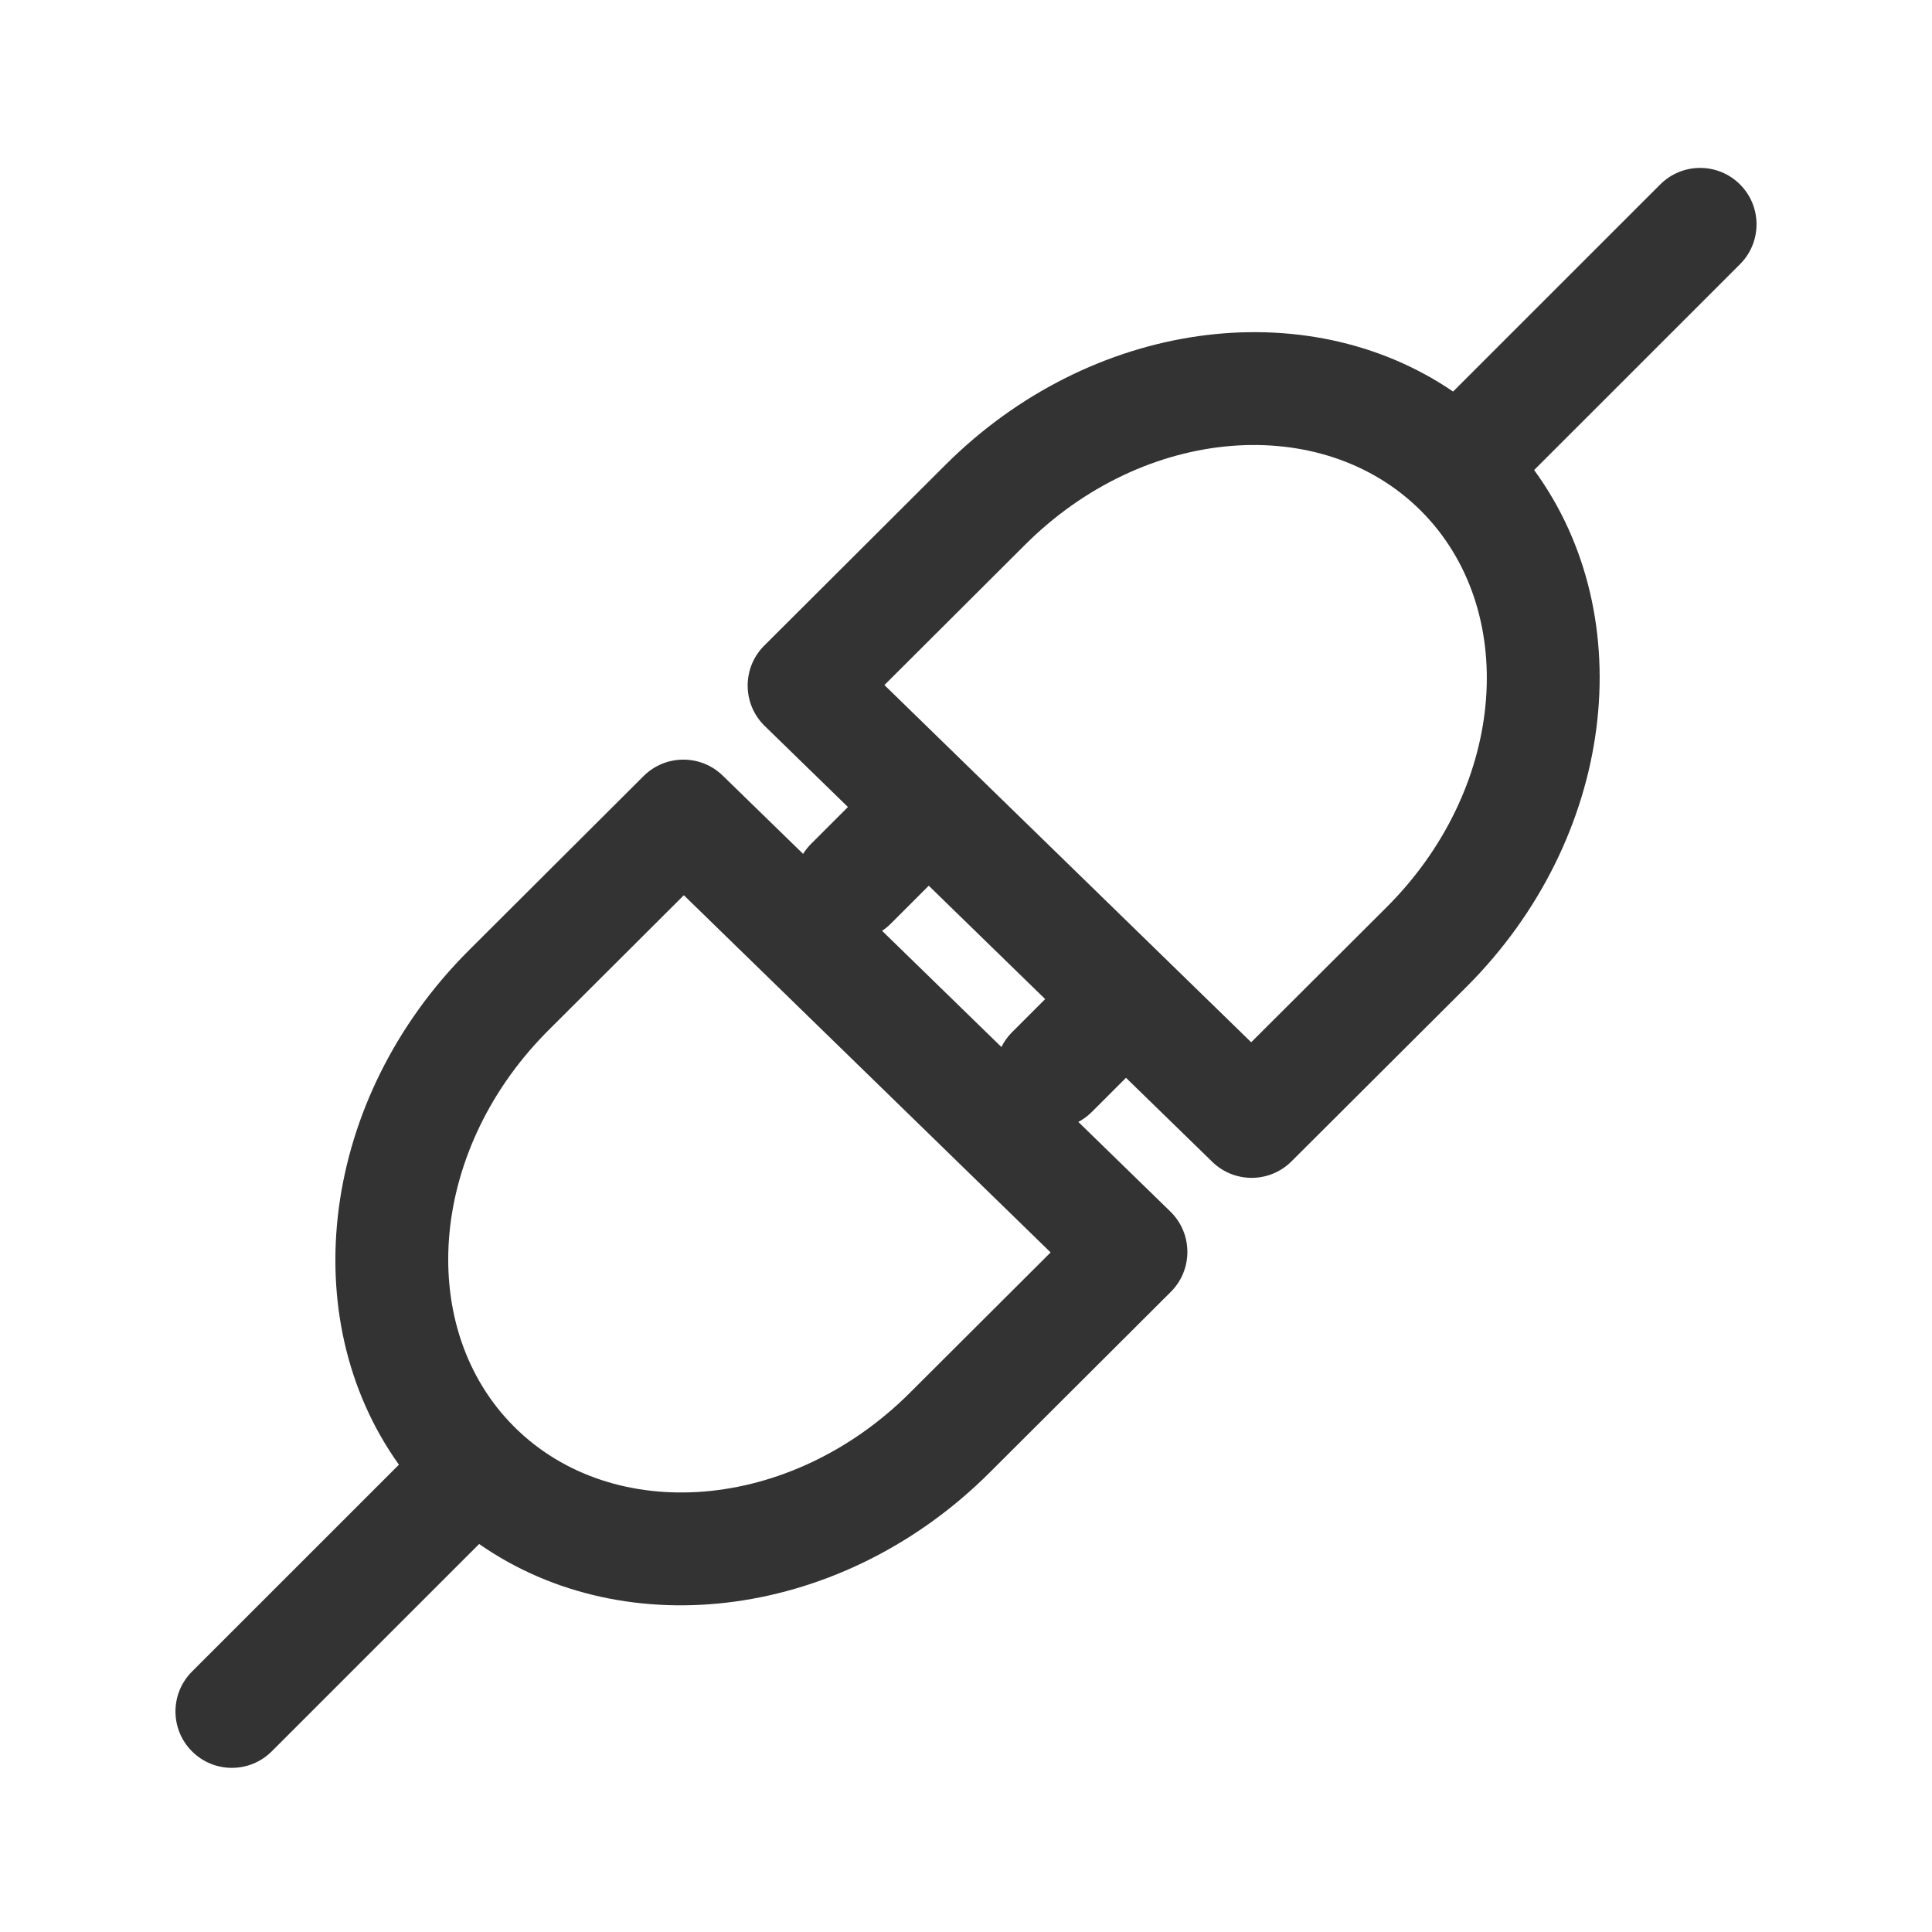
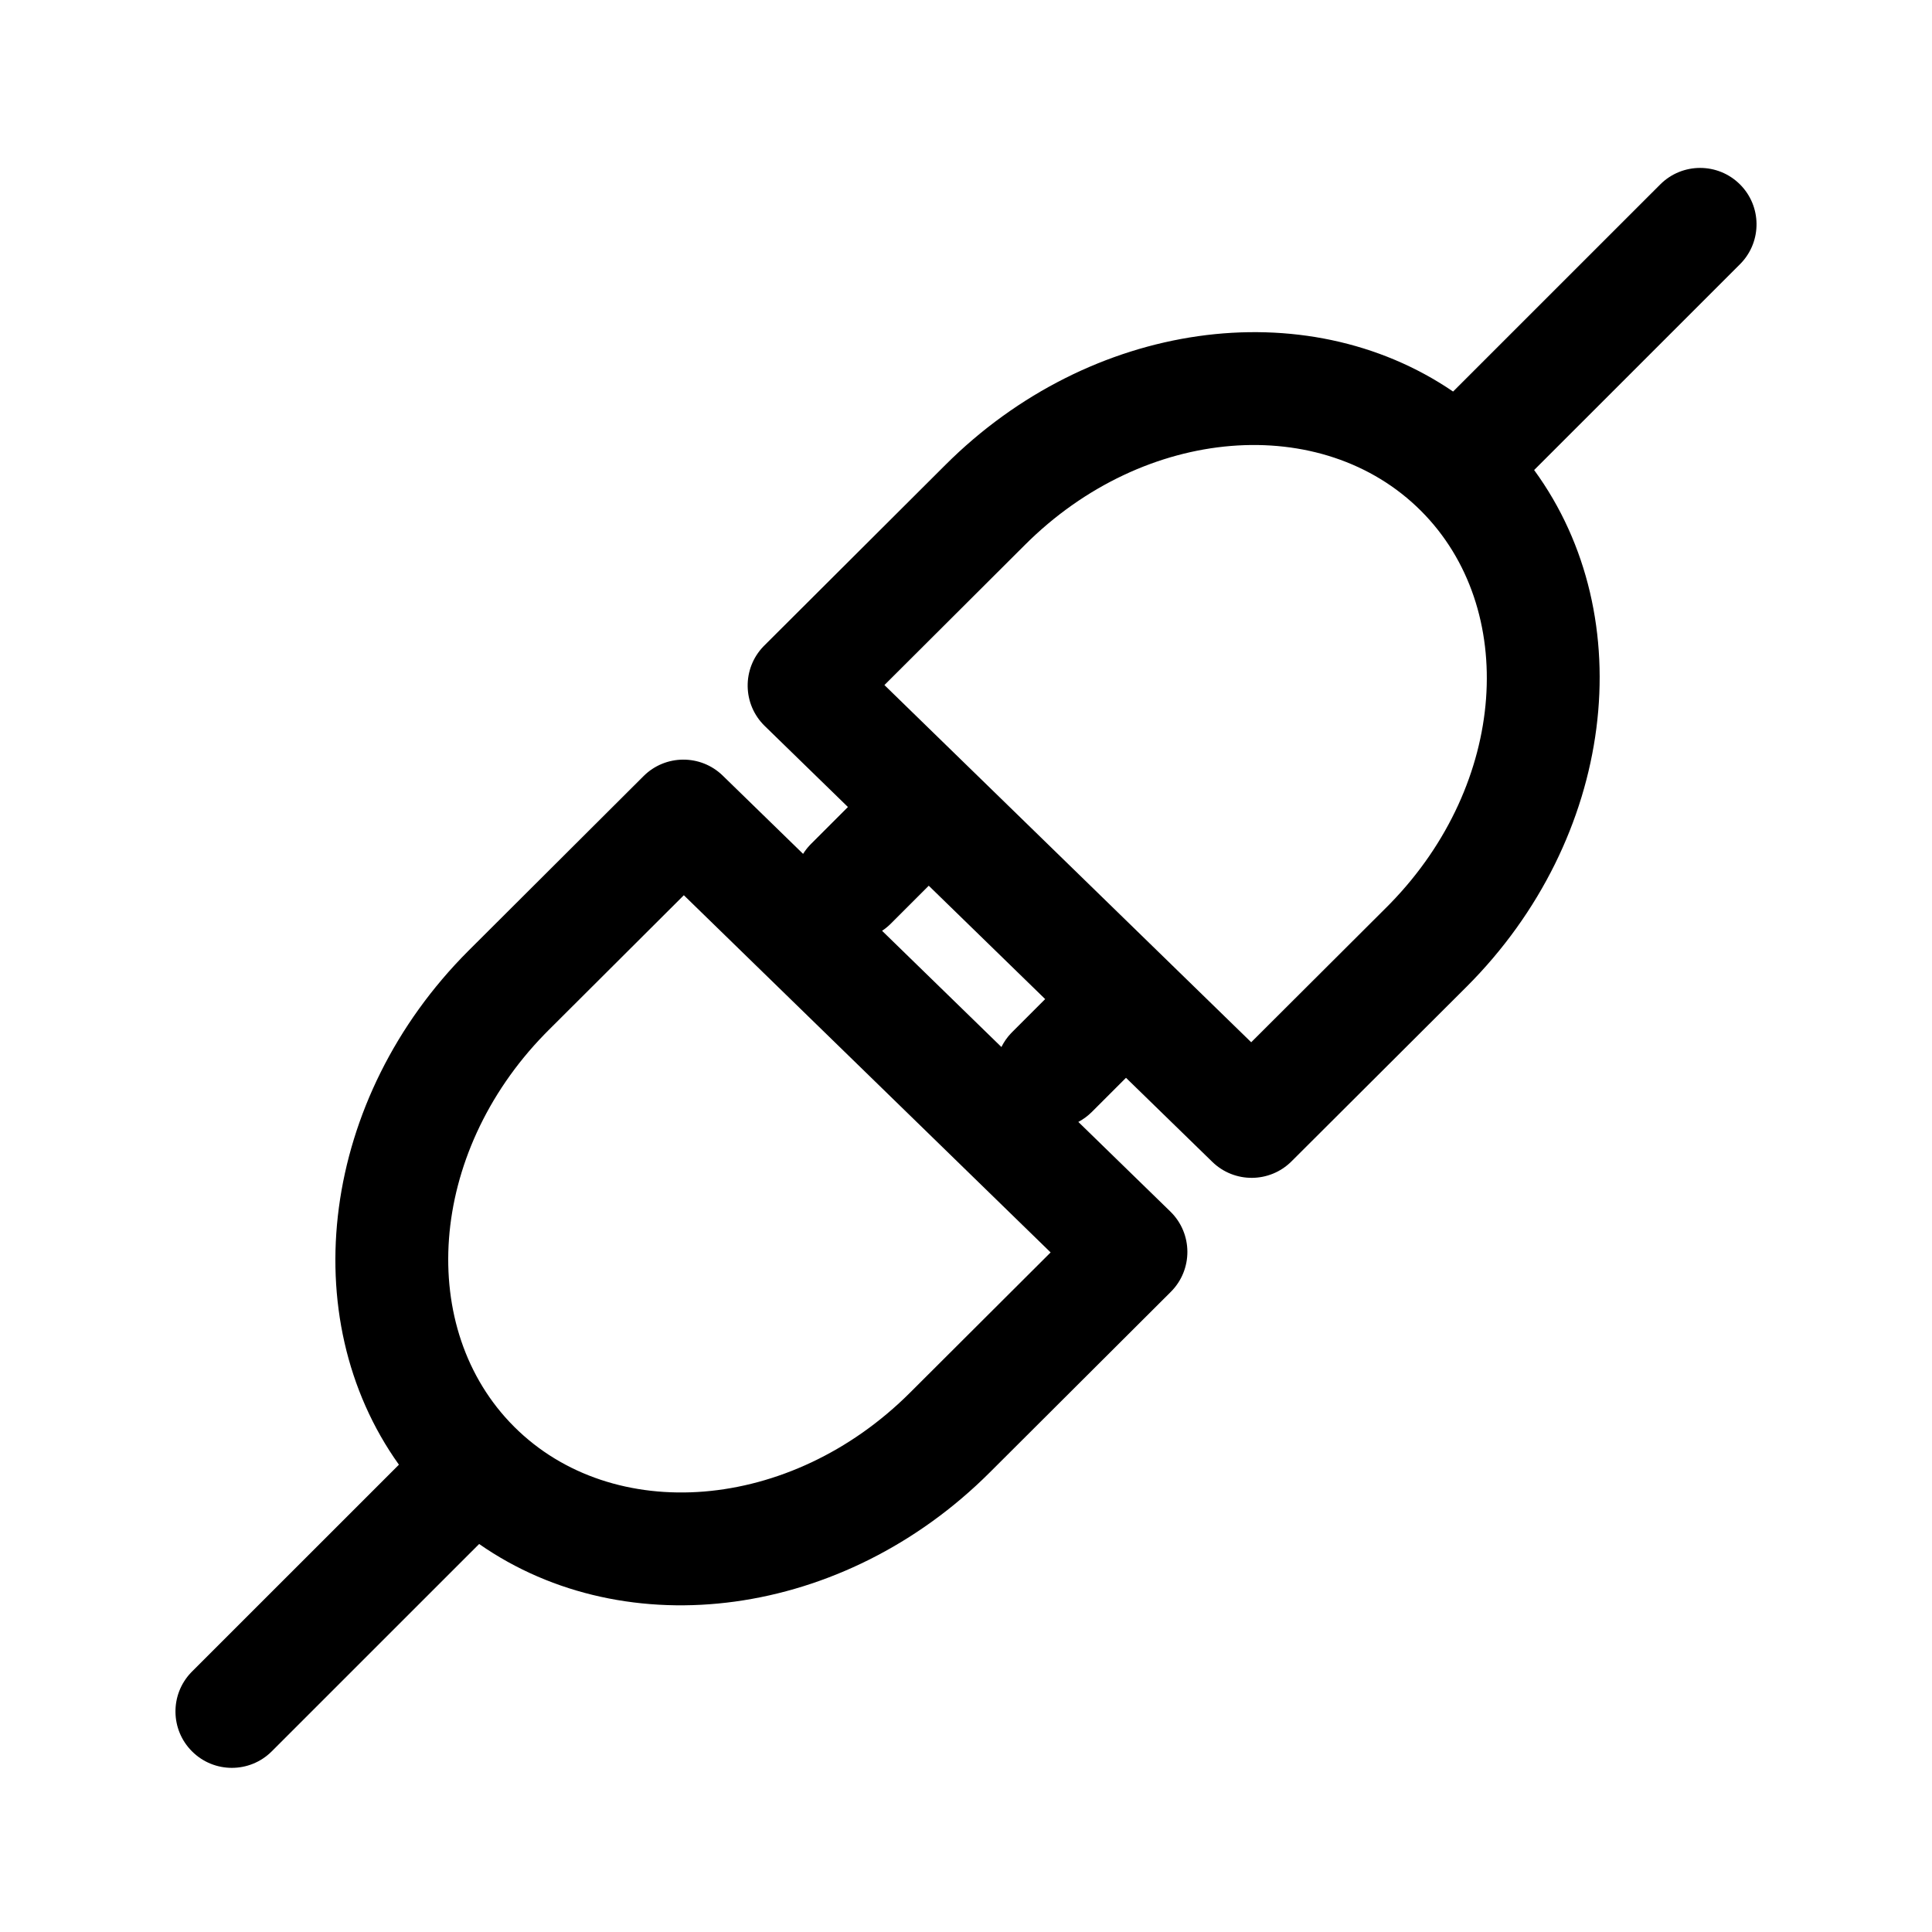
- <svg xmlns="http://www.w3.org/2000/svg" t="1670553302924" class="icon" viewBox="0 0 1024 1024" version="1.1" p-id="4994" width="600" height="600">
-   <path d="M922.243 97.755c11.49 11.489 11.673 30.002 0.547 41.713l-0.547 0.562-109.119 109.1c57.22 78.348 42.673 195.388-35.778 273.839l-92.83 92.585c-11.572 11.54-30.264 11.653-41.97 0.253l-45.746-44.55-18.089 18.086a29.891 29.891 0 0 1-7.171 5.3l48.764 47.489c11.947 11.638 12.06 30.804 0.248 42.585l-95.875 95.629c-77.416 77.417-192.412 92.603-270.72 38.004L144.04 928.245c-11.676 11.673-30.606 11.673-42.282 0-11.49-11.489-11.673-30.002-0.547-41.713l0.547-0.562 109.677-109.657c-55.981-78.335-41.131-194.413 36.833-272.377l92.831-92.585c11.571-11.54 30.263-11.653 41.969-0.254l42.587 41.474a29.935 29.935 0 0 1 3.678-4.741l0.548-0.562 19.54-19.538-44.11-42.957c-11.828-11.522-12.057-30.422-0.6-42.23l0.351-0.355 95.875-95.63c76.927-76.926 190.96-92.408 269.23-39.03L879.961 97.755c11.676-11.673 30.606-11.673 42.282 0zM362.451 474.49l-71.916 71.727-1.884 1.911c-61.822 63.545-67.916 156.289-16.185 208.02C324.72 808.4 418.82 801.655 482.43 738.044l74.422-74.234-194.401-189.32z m129.807-5.04l-20.096 20.094a30.035 30.035 0 0 1-4.643 3.8l63.25 61.595a29.82 29.82 0 0 1 5.113-7.308l0.547-0.561 17.532-17.531-61.703-60.089z m260.889-198.691c-52.254-52.254-146.353-45.509-209.964 18.102l-74.422 74.234 194.4 189.322 71.939-71.75 1.862-1.888c61.822-63.545 67.916-156.29 16.185-208.02z" fill="#333333" p-id="4995" />
+ <svg xmlns="http://www.w3.org/2000/svg" t="1677404842974" class="icon" viewBox="0 0 1024 1024" version="1.1" p-id="2252" width="600" height="600">
+   <path d="M922.243 97.755c11.49 11.489 11.673 30.002 0.547 41.713l-0.547 0.562-109.119 109.1c57.22 78.348 42.673 195.388-35.778 273.839l-92.83 92.585c-11.572 11.54-30.264 11.653-41.97 0.253l-45.746-44.55-18.089 18.086a29.891 29.891 0 0 1-7.171 5.3l48.764 47.489c11.947 11.638 12.06 30.804 0.248 42.585l-95.875 95.629c-77.416 77.417-192.412 92.603-270.72 38.004L144.04 928.245c-11.676 11.673-30.606 11.673-42.282 0-11.49-11.489-11.673-30.002-0.547-41.713l0.547-0.562 109.677-109.657c-55.981-78.335-41.131-194.413 36.833-272.377l92.831-92.585c11.571-11.54 30.263-11.653 41.969-0.254l42.587 41.474a29.935 29.935 0 0 1 3.678-4.741l0.548-0.562 19.54-19.538-44.11-42.957c-11.828-11.522-12.057-30.422-0.6-42.23l0.351-0.355 95.875-95.63c76.927-76.926 190.96-92.408 269.23-39.03L879.961 97.755c11.676-11.673 30.606-11.673 42.282 0zM362.451 474.49l-71.916 71.727-1.884 1.911c-61.822 63.545-67.916 156.289-16.185 208.02C324.72 808.4 418.82 801.655 482.43 738.044l74.422-74.234-194.401-189.32z m129.807-5.04l-20.096 20.094a30.035 30.035 0 0 1-4.643 3.8l63.25 61.595a29.82 29.82 0 0 1 5.113-7.308l0.547-0.561 17.532-17.531-61.703-60.089z m260.889-198.691c-52.254-52.254-146.353-45.509-209.964 18.102l-74.422 74.234 194.4 189.322 71.939-71.75 1.862-1.888c61.822-63.545 67.916-156.29 16.185-208.02z" fill="#000000" p-id="2253" />
</svg>
